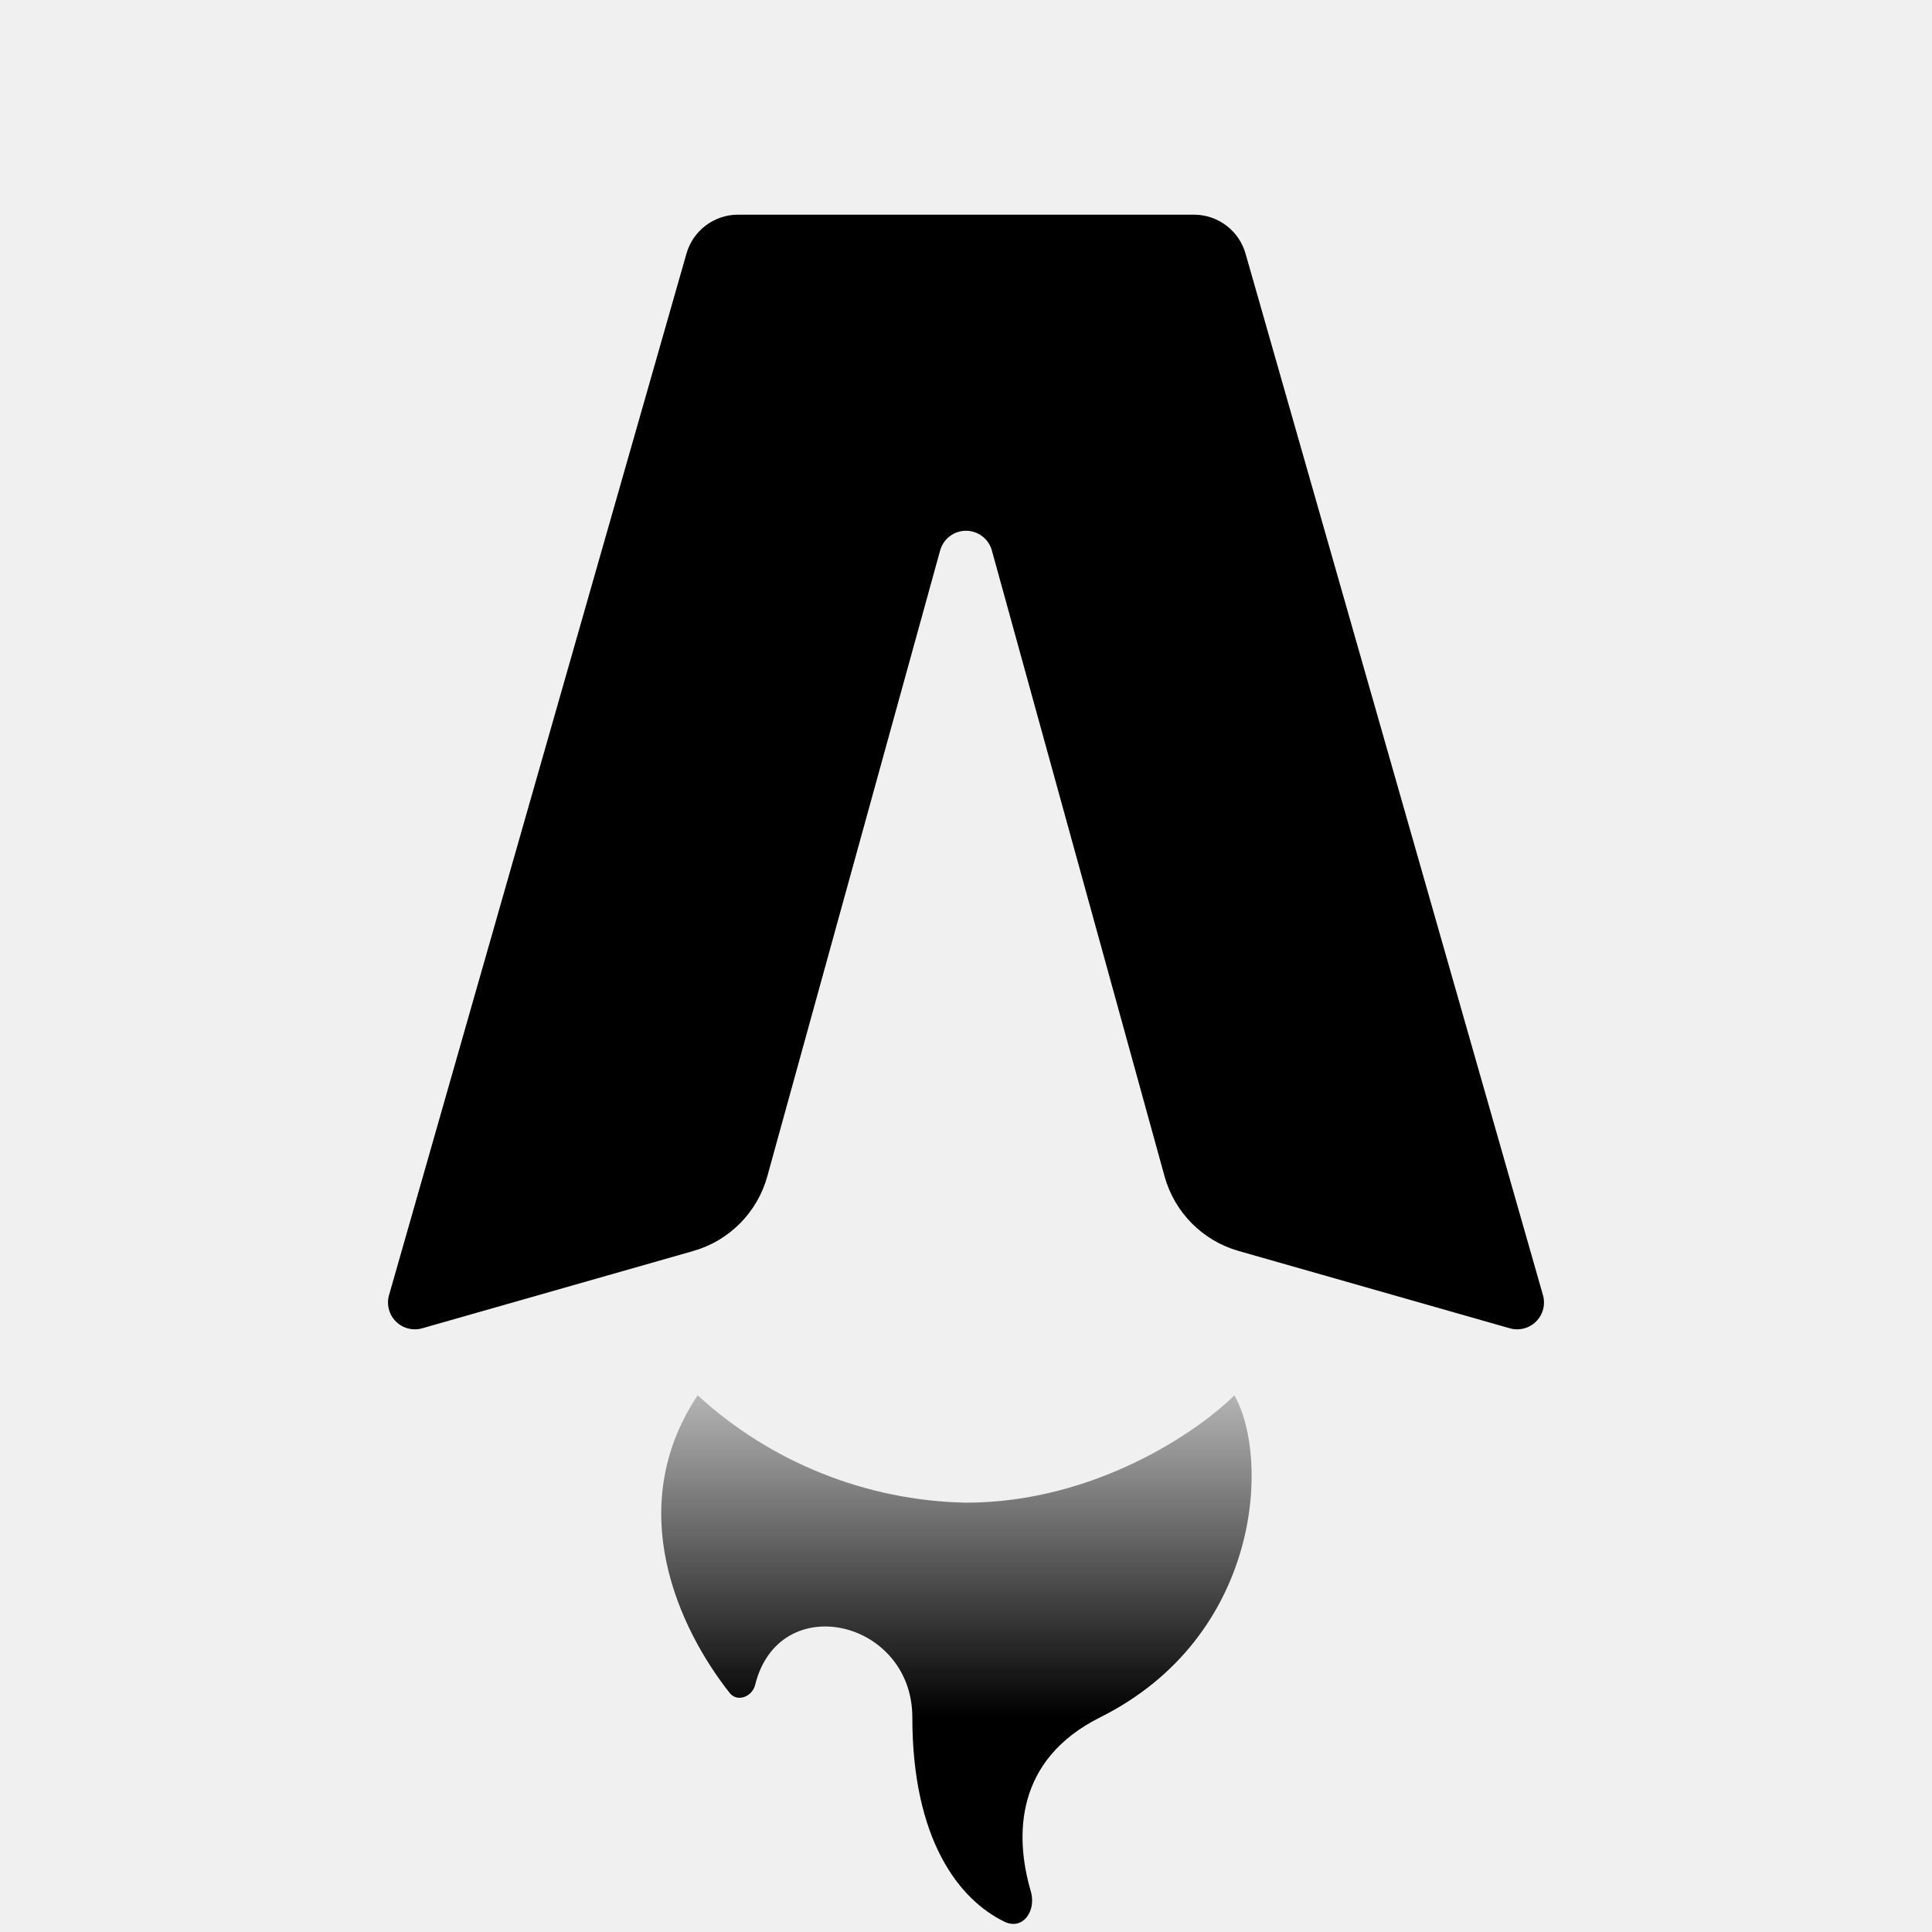
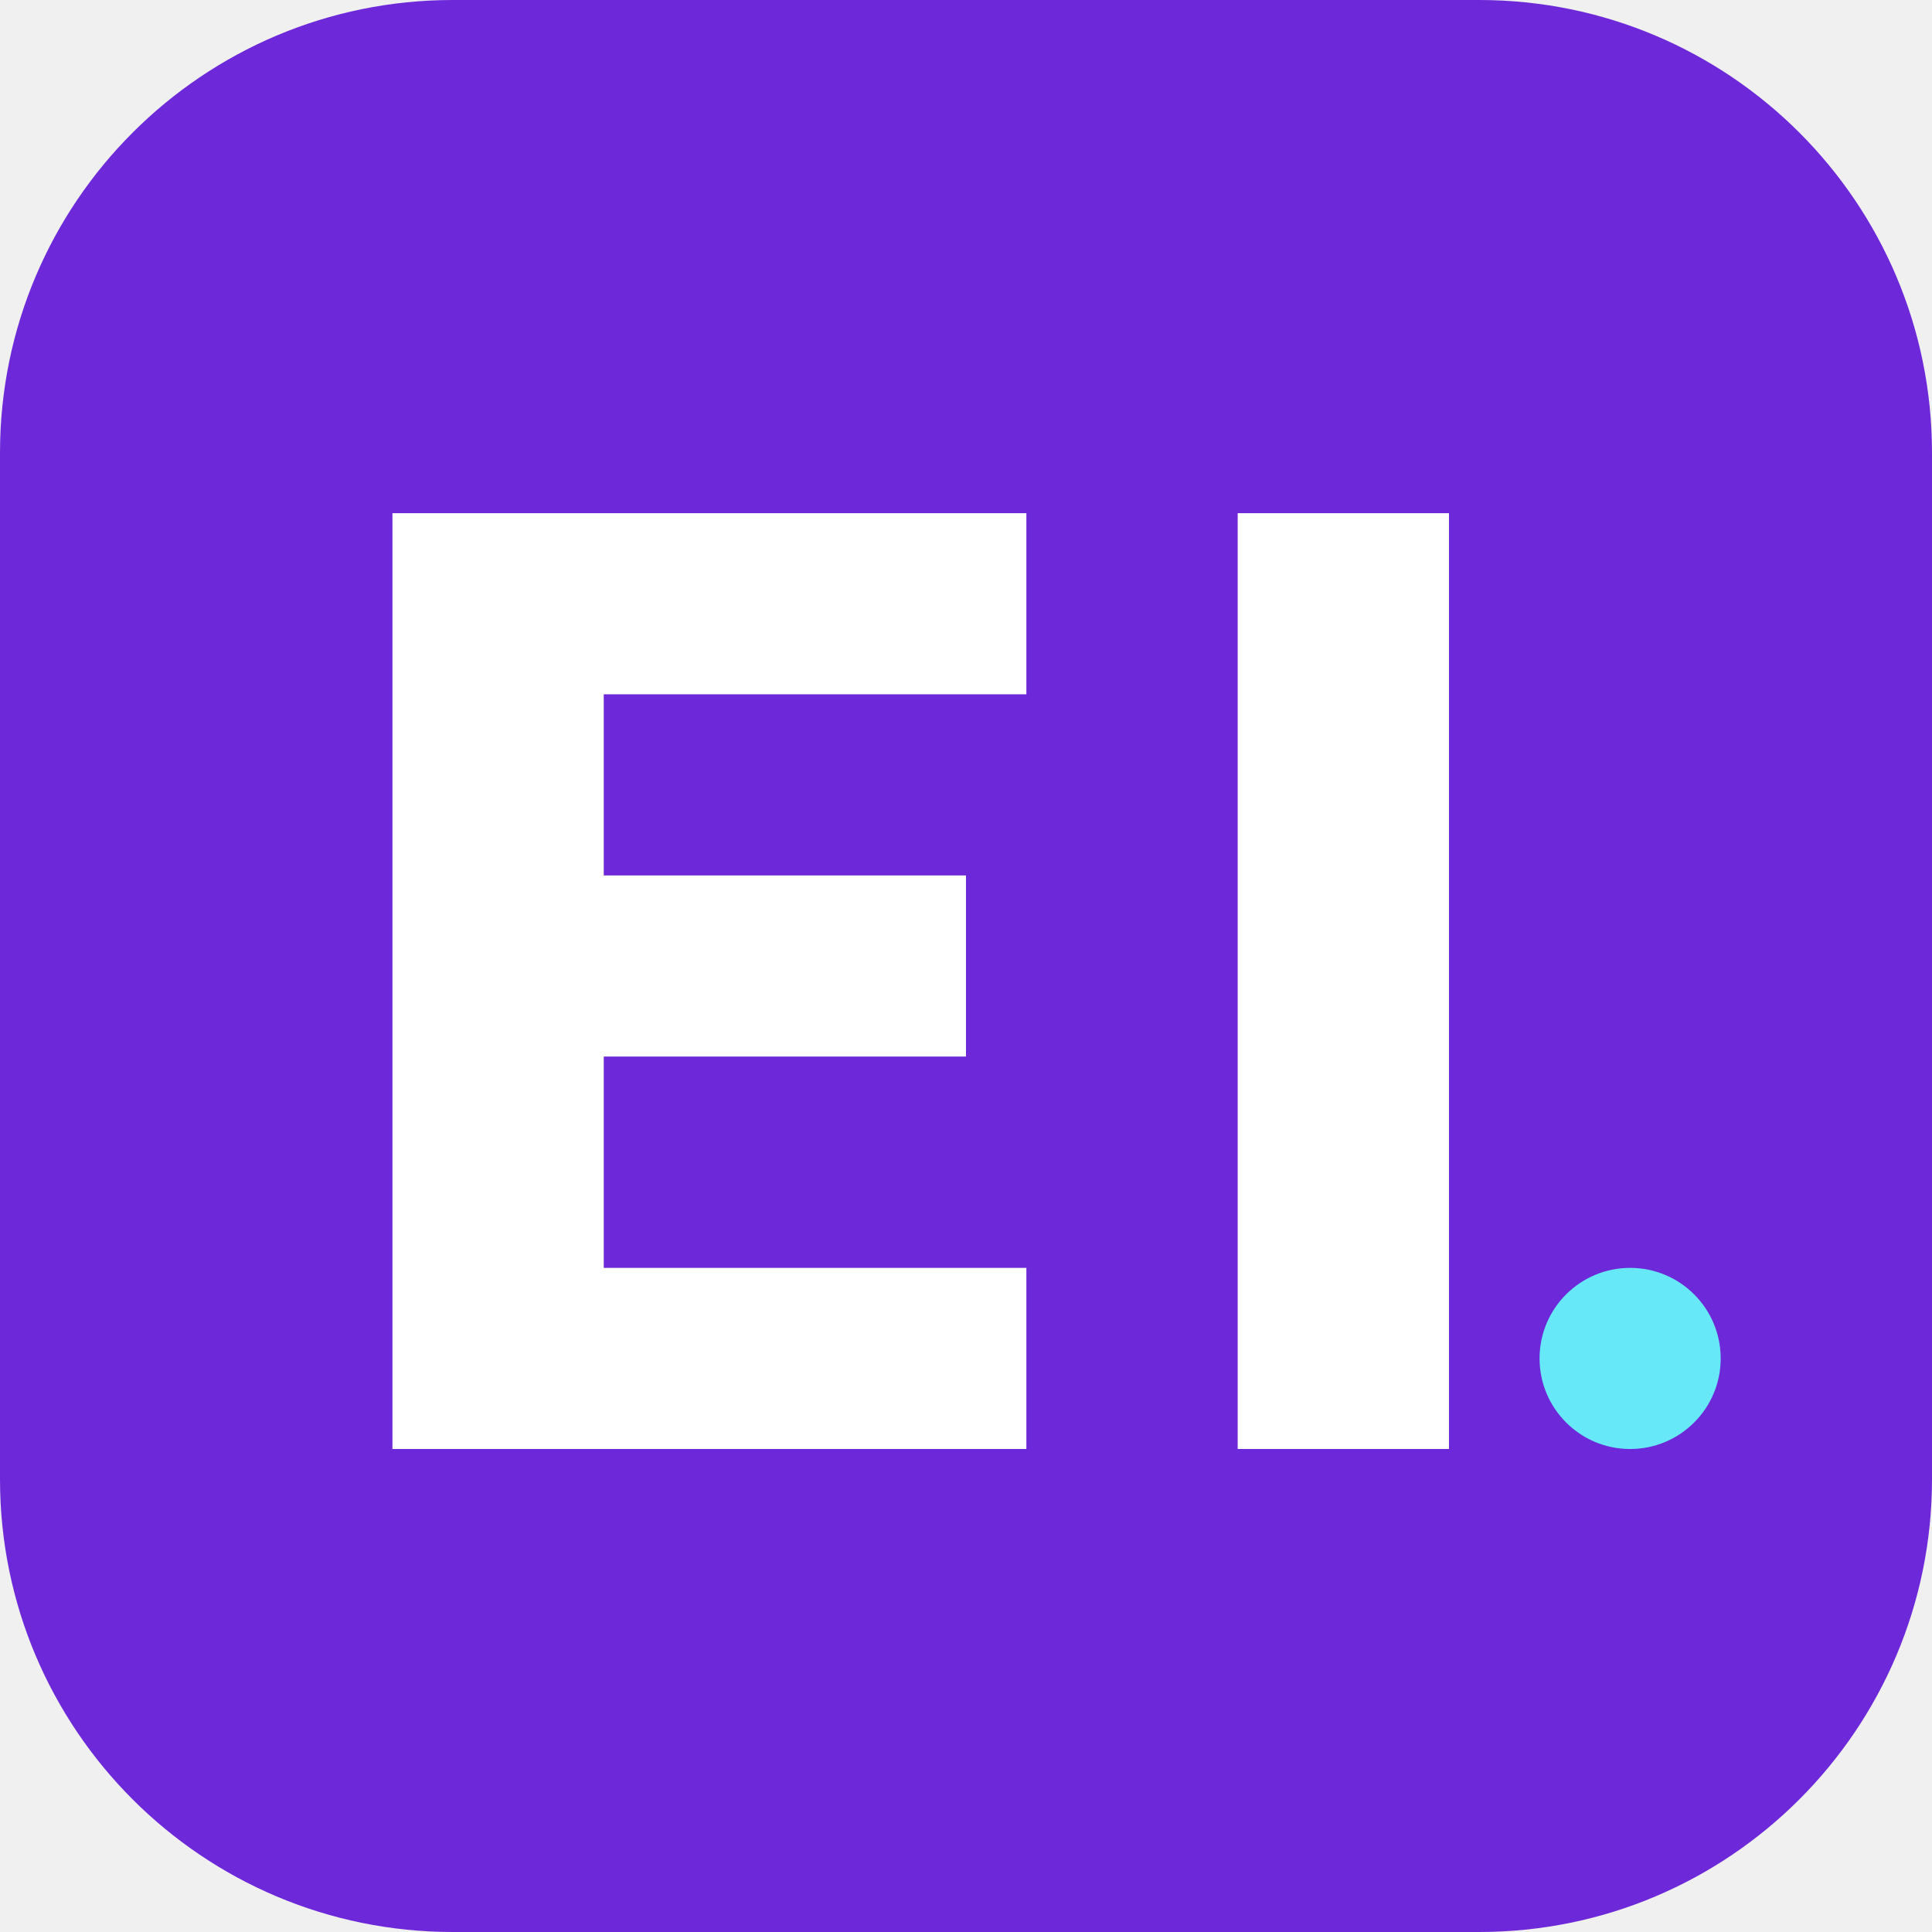
- <svg xmlns="http://www.w3.org/2000/svg" fill="none" viewBox="0 0 36 36">
-   <path fill="#000" d="M22.25 4h-8.5a1 1 0 0 0-.96.73l-5.54 19.4a.5.5 0 0 0 .62.62l5.05-1.44a2 2 0 0 0 1.38-1.4l3.22-11.66a.5.5 0 0 1 .96 0l3.22 11.67a2 2 0 0 0 1.38 1.39l5.05 1.44a.5.5 0 0 0 .62-.62l-5.54-19.4a1 1 0 0 0-.96-.73Z" />
-   <path fill="url(#gradient)" d="M18 28a7.63 7.63 0 0 1-5-2c-1.4 2.1-.35 4.35.6 5.55.14.17.41.07.47-.15.44-1.8 2.93-1.22 2.93.6 0 2.28.87 3.4 1.72 3.81.34.16.59-.2.49-.56-.31-1.05-.29-2.46 1.29-3.25 3-1.5 3.17-4.83 2.5-6-.67.67-2.6 2-5 2Z" />
-   <defs>
-     <linearGradient id="gradient" x1="16" x2="16" y1="32" y2="24" gradientUnits="userSpaceOnUse">
-       <stop stop-color="#000" />
-       <stop offset="1" stop-color="#000" stop-opacity="0" />
-     </linearGradient>
-   </defs>
-   <style>
-     @media (prefers-color-scheme:dark){:root{filter:invert(100%)}}
-   </style>
+ <svg xmlns="http://www.w3.org/2000/svg" viewBox="0 0 64 64">
+   <rect width="64" height="64" rx="15" fill="#6d28d9" />
+   <path d="M13 17h21v6H20v6h12v6H20v7h14v6H13zm28 0h7v31h-7z" fill="#fff" />
+   <circle cx="54" cy="45" r="3" fill="#67e8f9" />
</svg>
